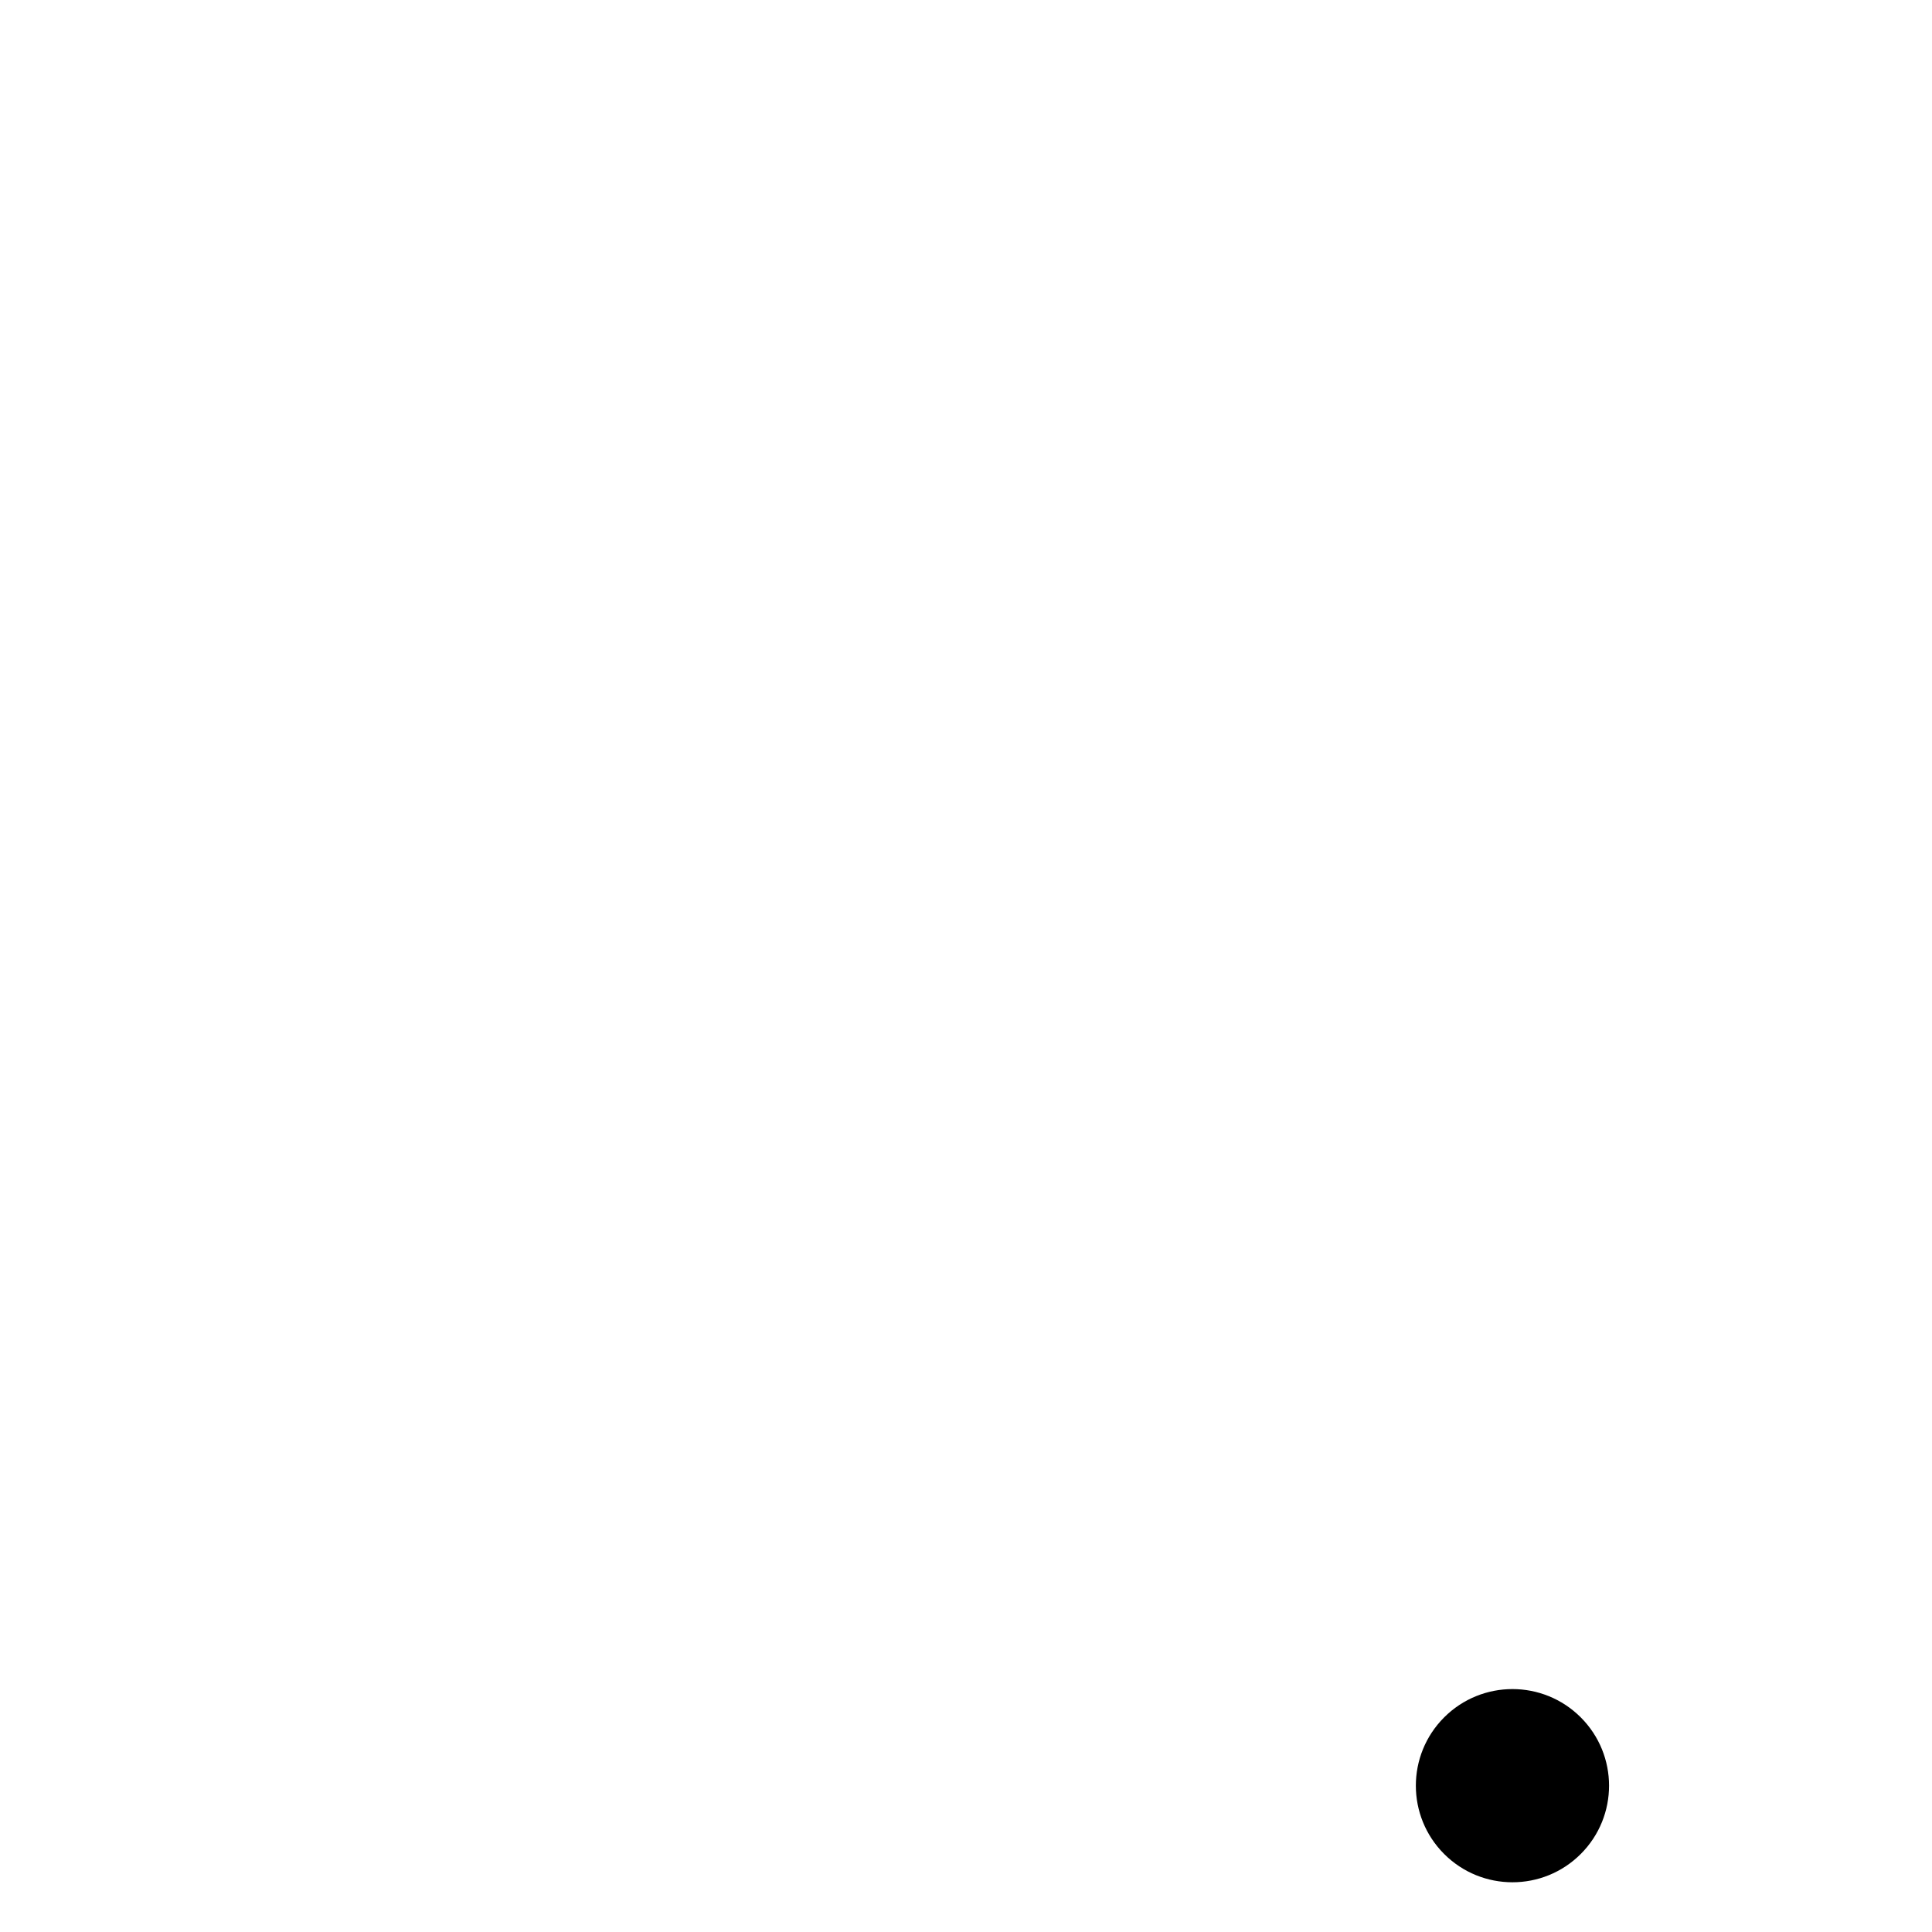
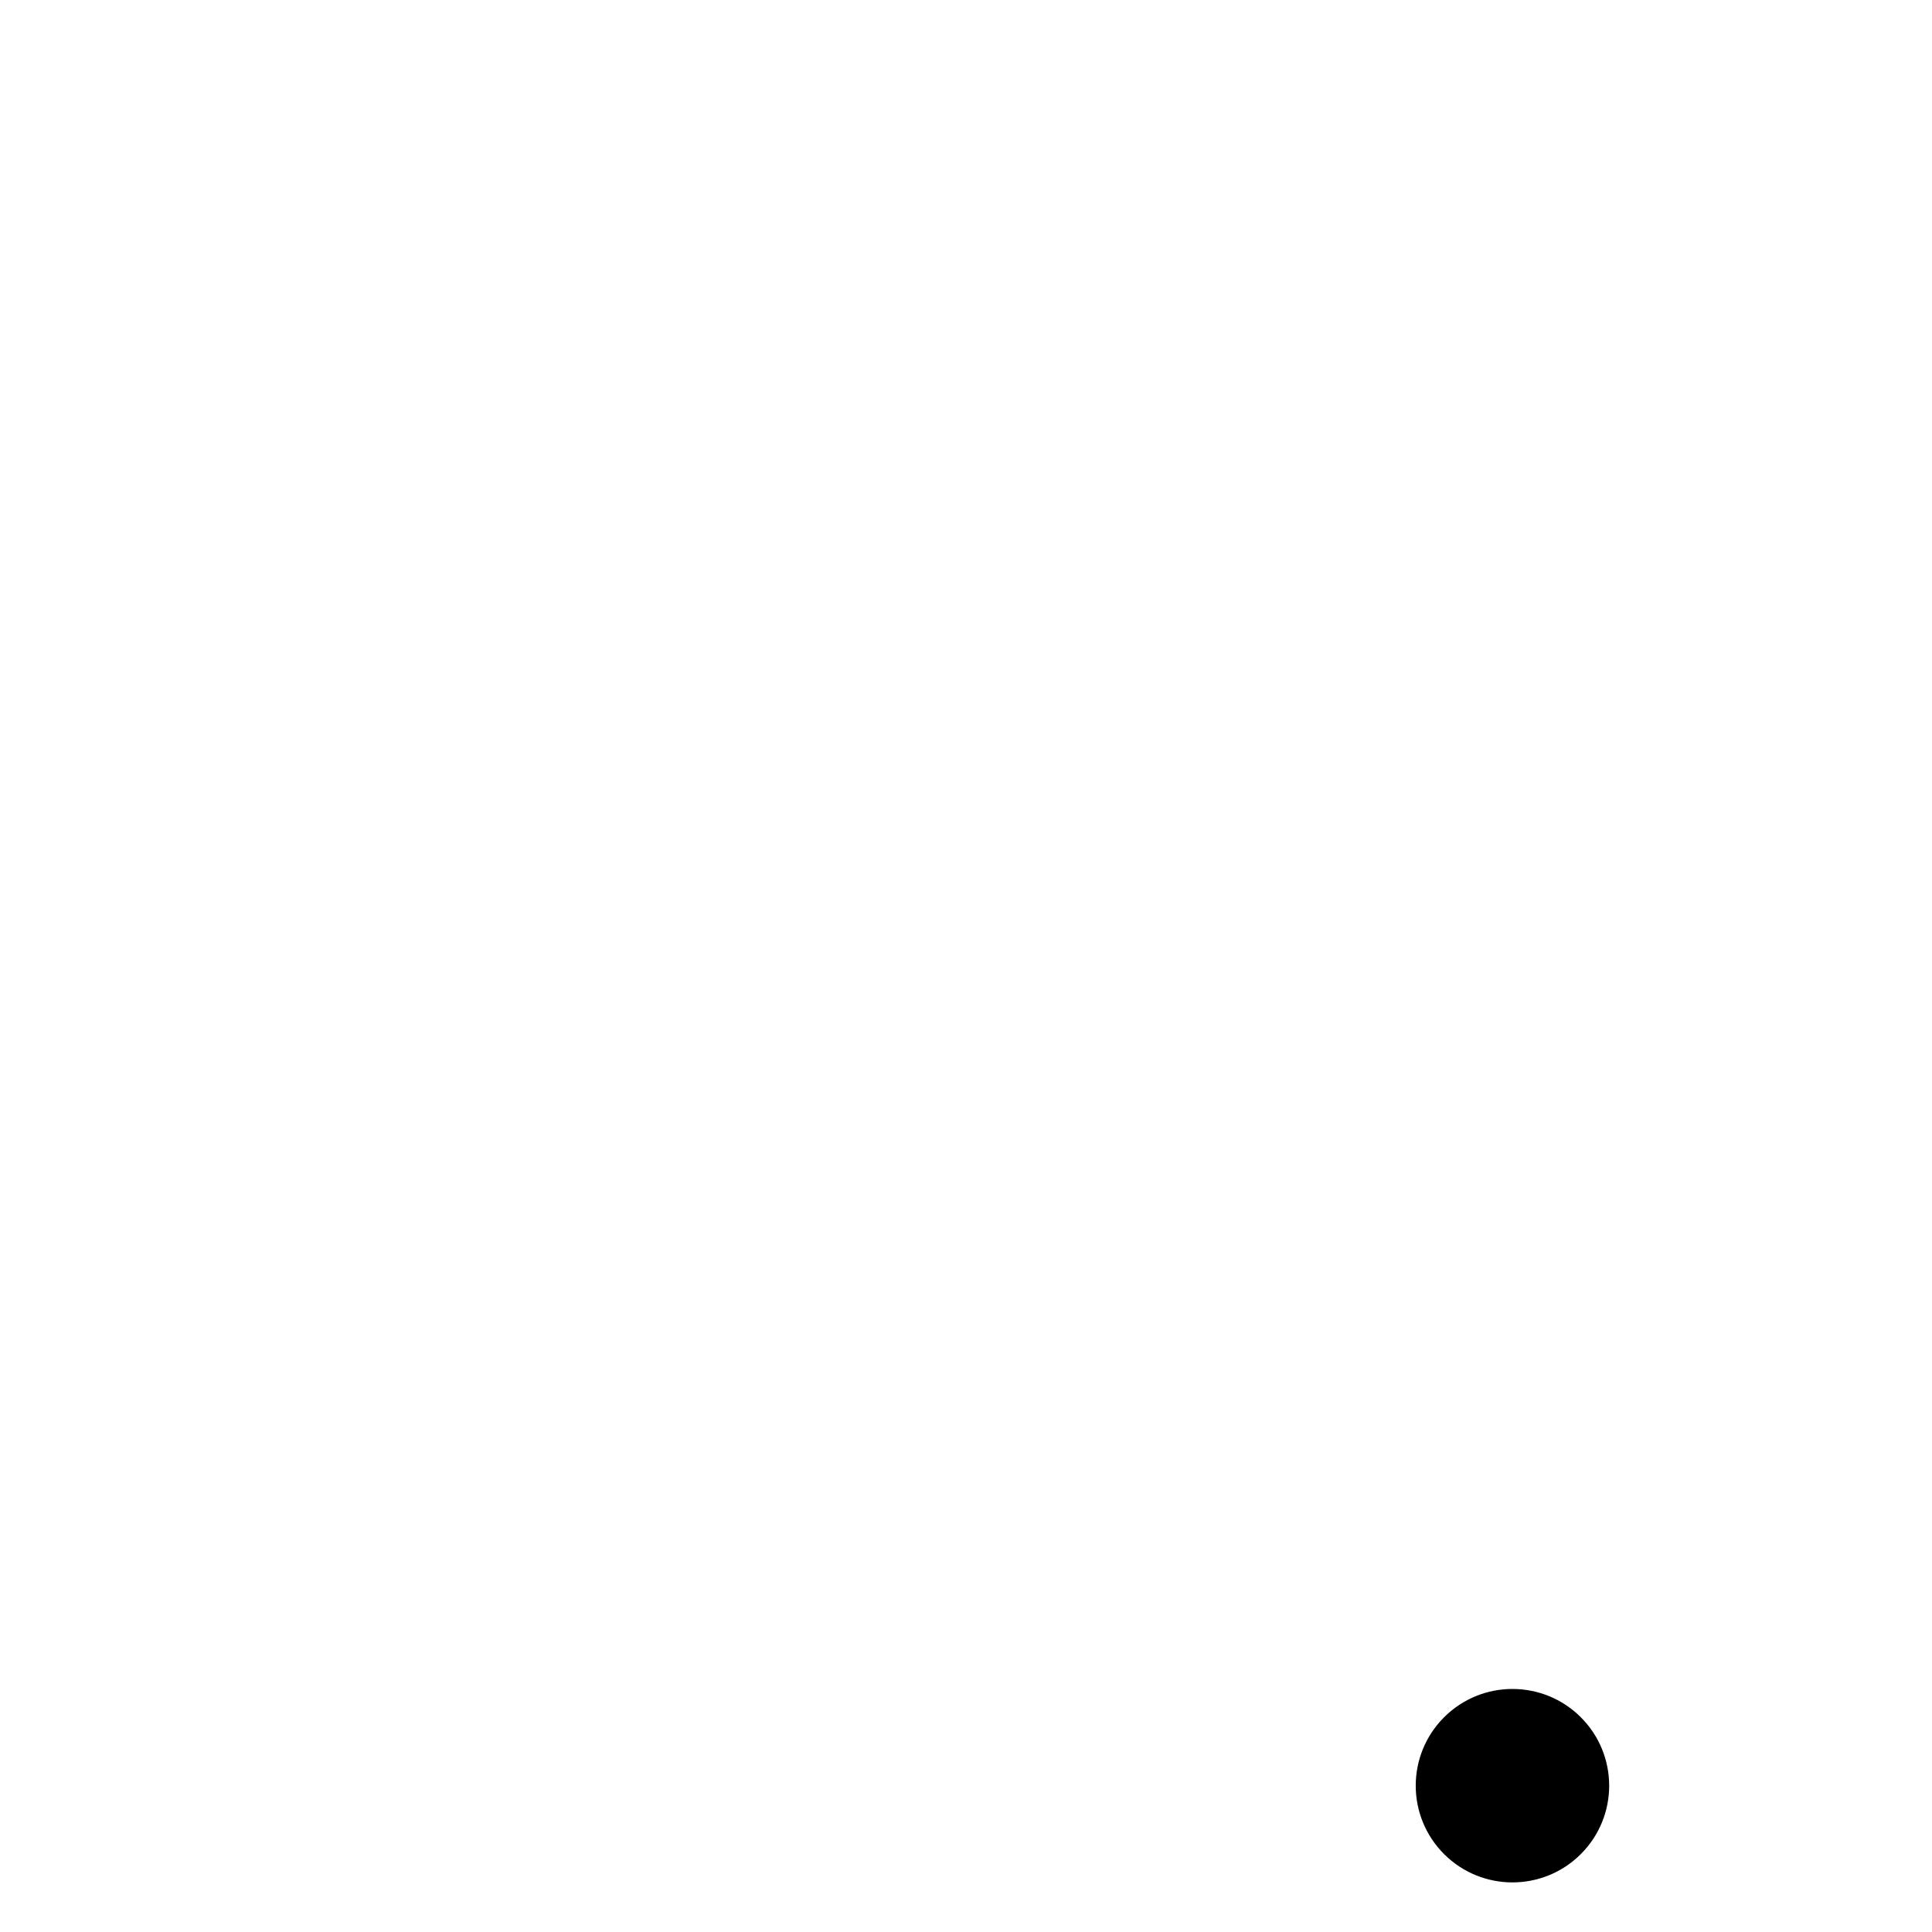
<svg xmlns="http://www.w3.org/2000/svg" height="1000" viewBox="-500 -500 1000 1000" width="1000">
-   <circle cx="0" cy="0" fill="rgba(0,0,0,1)" r="100" transform="matrix(0.3535534 0.3535534 -0.3535534 0.3535534 282.8427 424.2641)" vector-effect="non-scaling-stroke" />
+   <circle cx="0" cy="0" fill="rgba(0,0,0,1)" r="100" transform="matrix(0.354 0.354 -0.354 0.354 282.843 424.264)" vector-effect="non-scaling-stroke" />
</svg>
